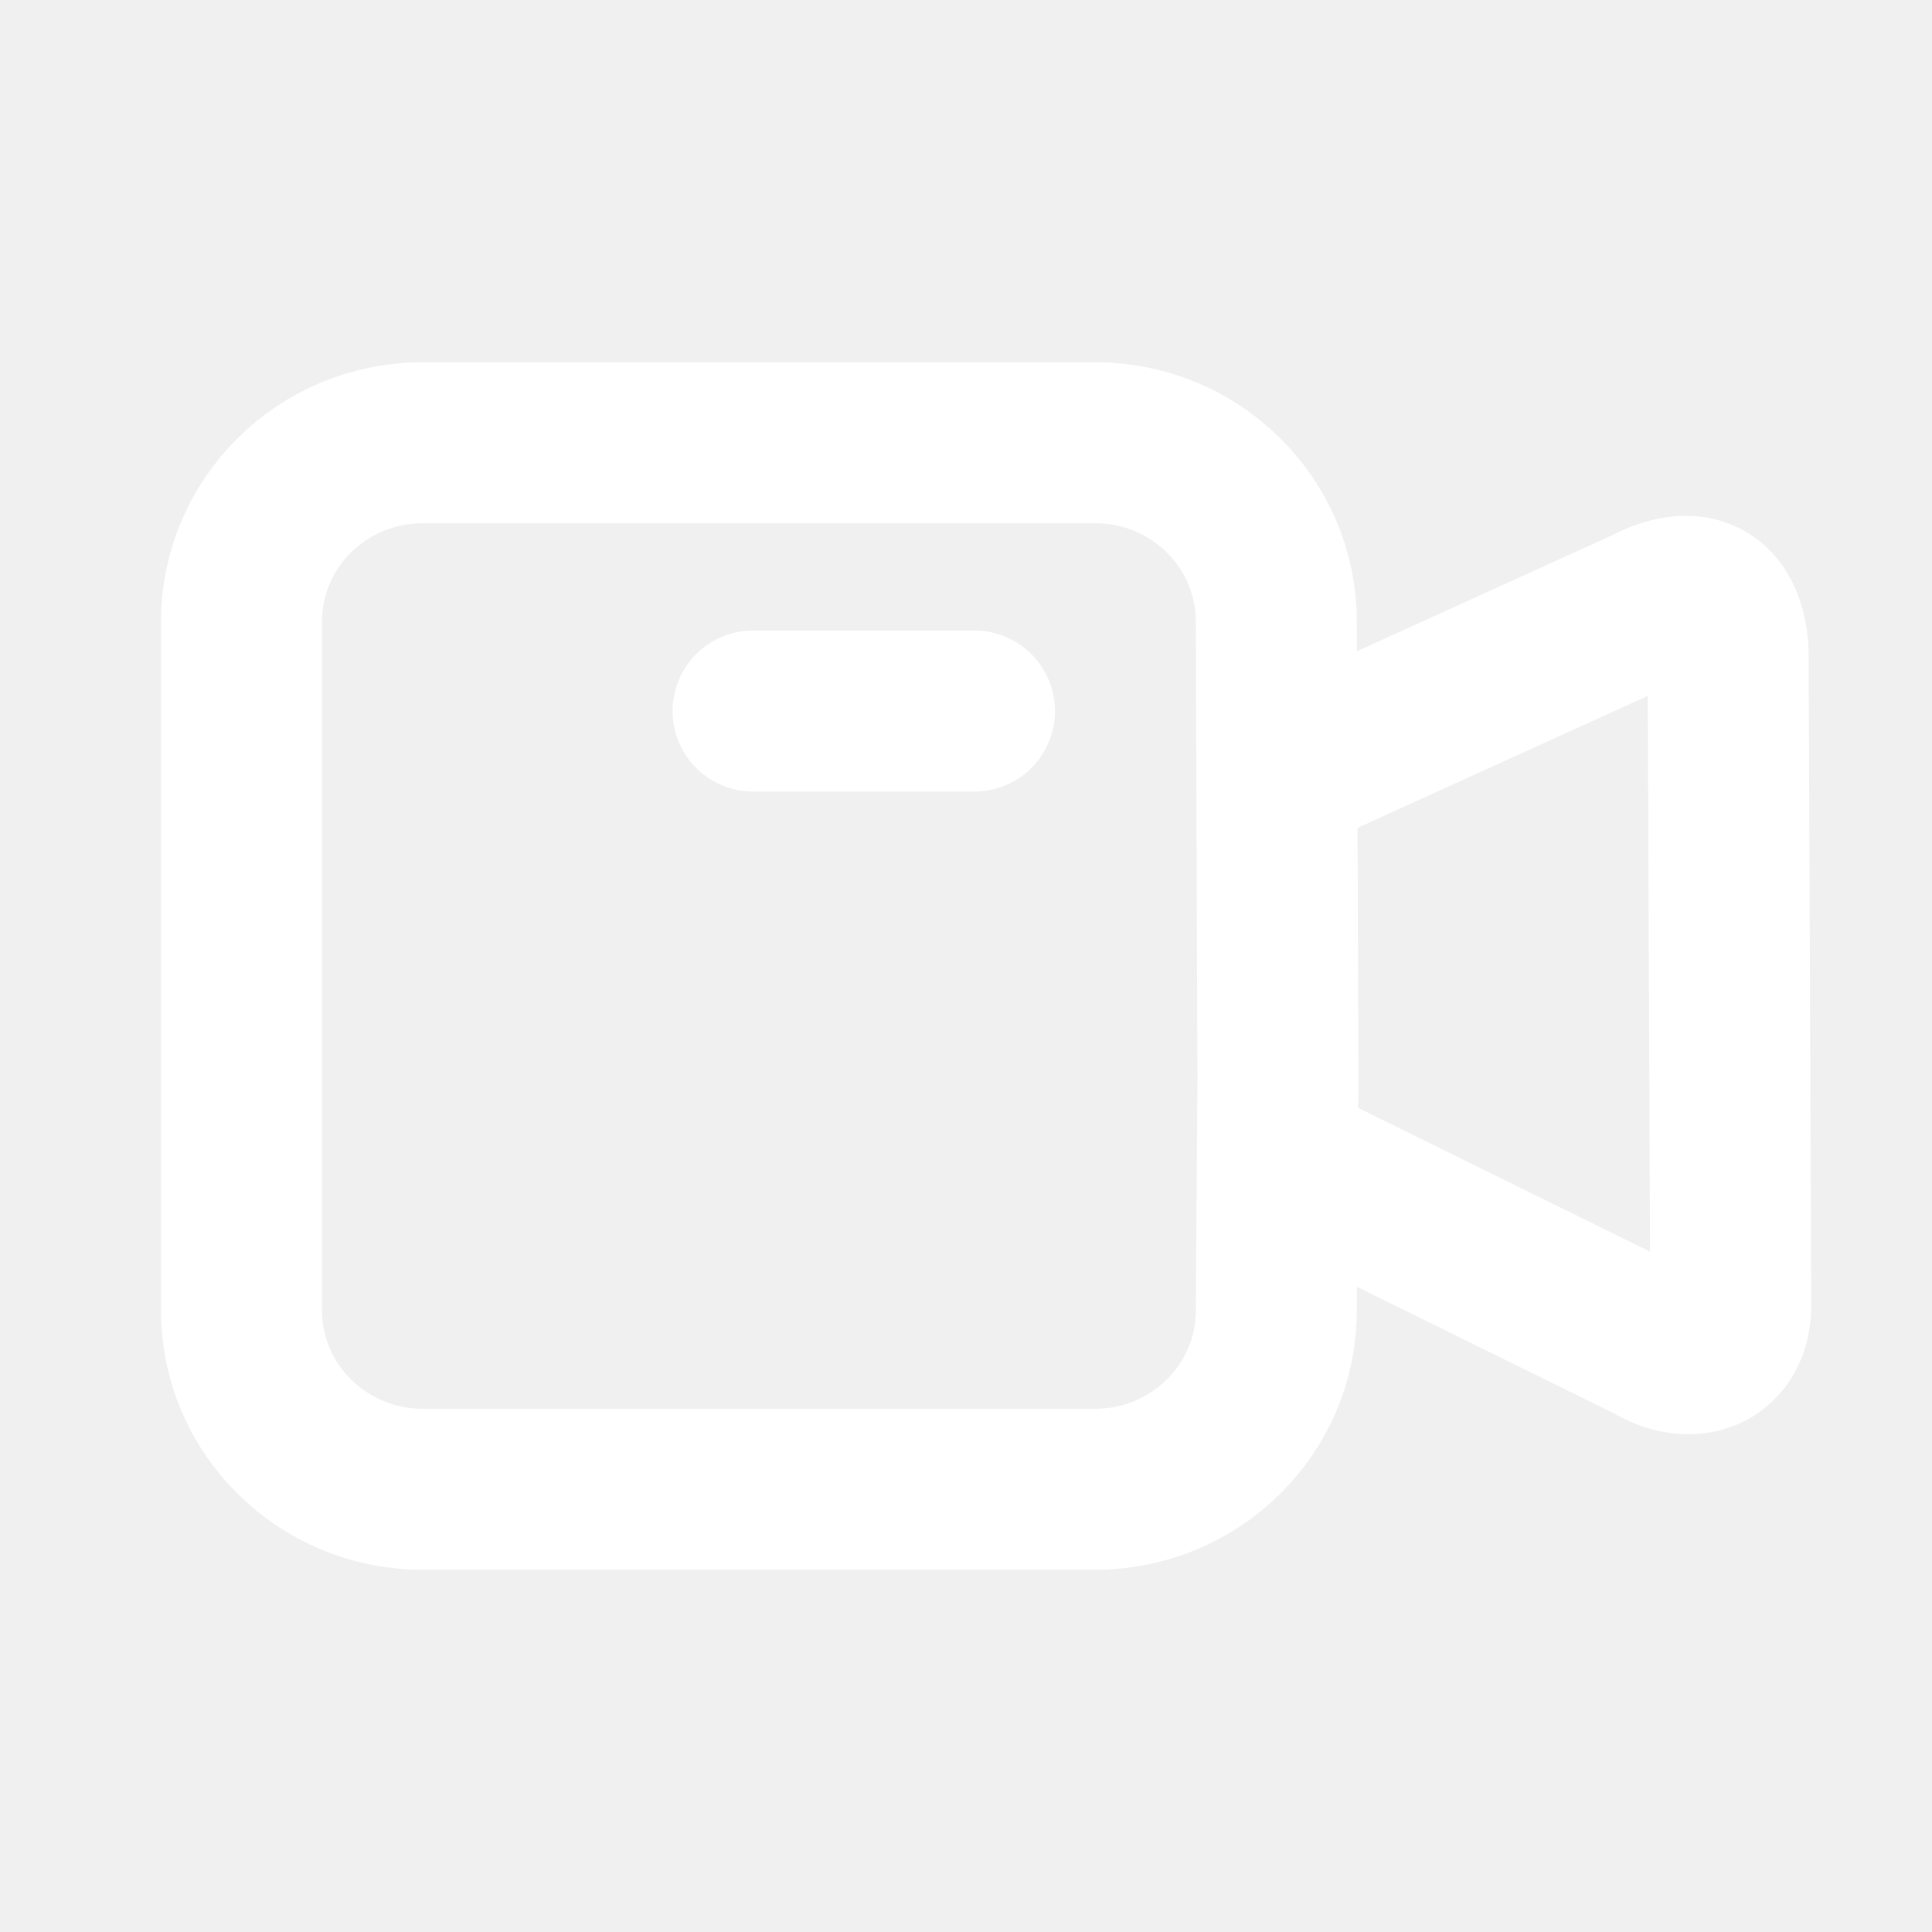
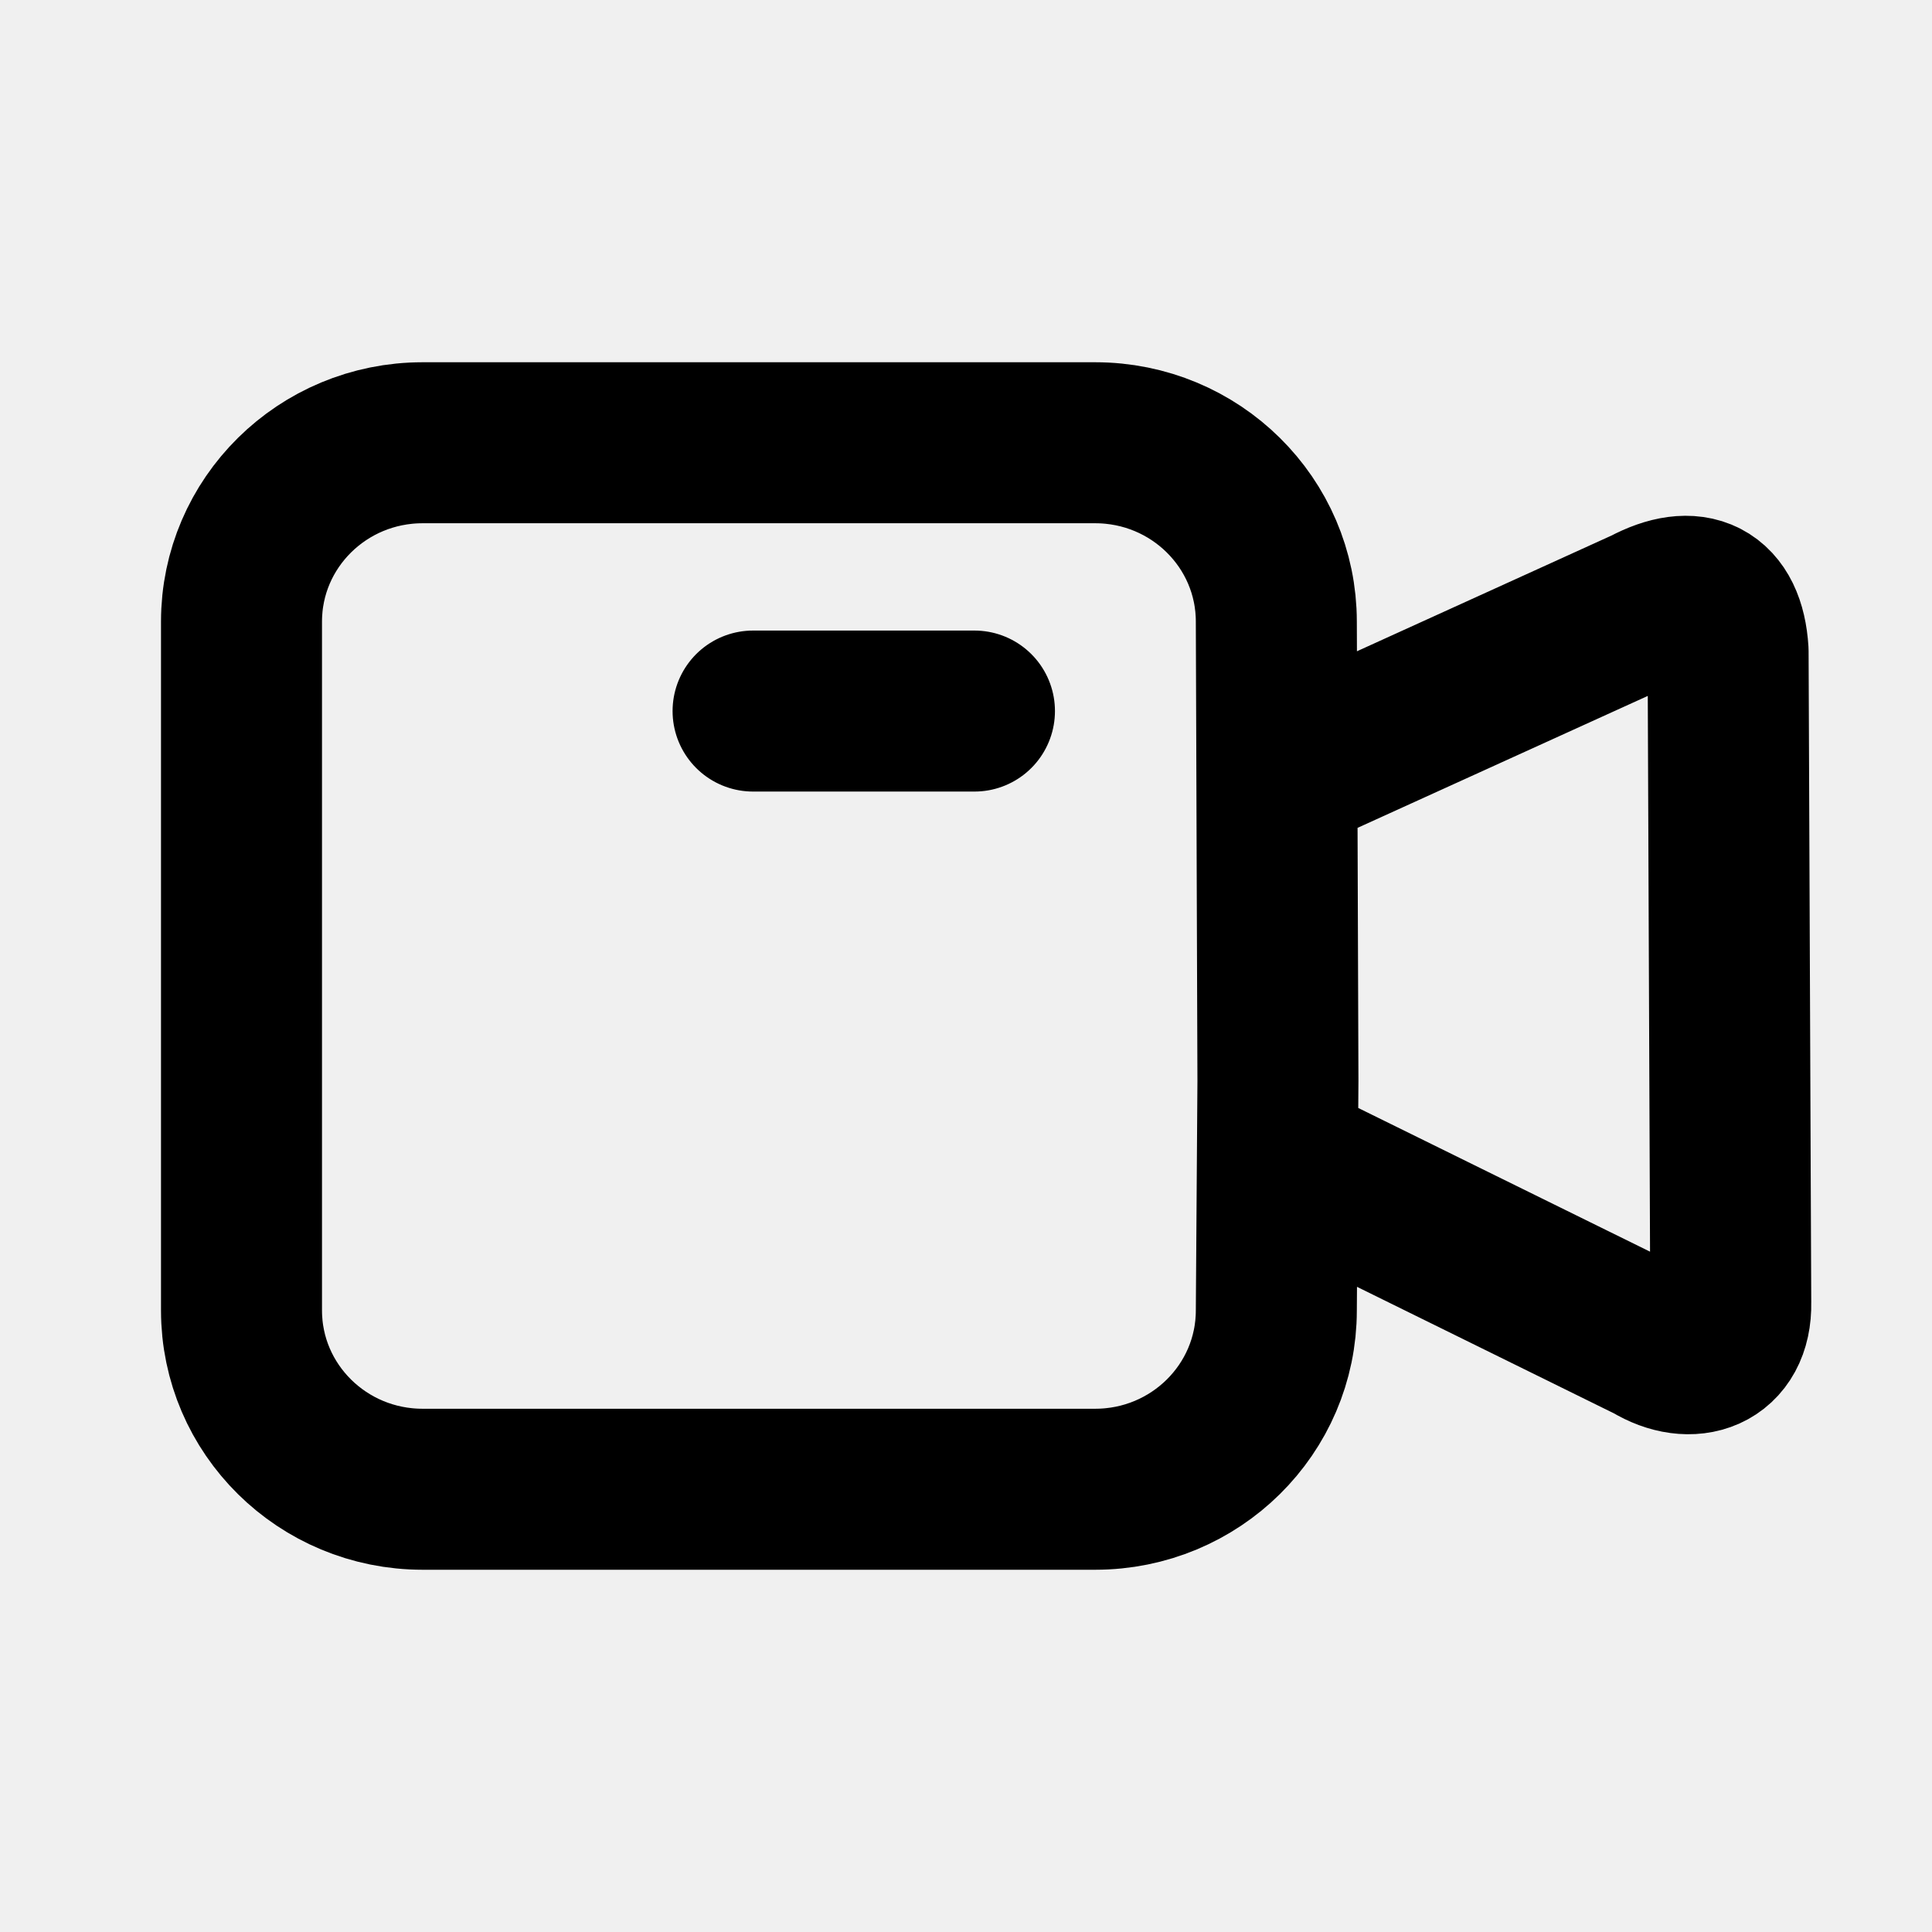
<svg xmlns="http://www.w3.org/2000/svg" width="24" height="24" viewBox="0 0 24 24" fill="none">
-   <path d="M12.105 8.833H9.355M15.875 14.387L20.525 16.677C21.007 16.971 21.513 16.798 21.5 16.186L21.467 8.091C21.426 7.427 21.034 7.245 20.457 7.552L15.862 9.641M5.25 18.5H13.605C14.848 18.5 15.855 17.505 15.855 16.278L15.875 13.428L15.855 7.722C15.855 6.495 14.848 5.5 13.605 5.5H5.25C4.007 5.5 3 6.495 3 7.722V16.278C3 17.505 4.007 18.5 5.25 18.5Z" stroke="#FFFFFF" stroke-width="2" stroke-linecap="round" stroke-linejoin="round" />
+   <path d="M12.105 8.833H9.355M15.875 14.387L20.525 16.677C21.007 16.971 21.513 16.798 21.5 16.186L21.467 8.091C21.426 7.427 21.034 7.245 20.457 7.552L15.862 9.641M5.25 18.5H13.605C14.848 18.5 15.855 17.505 15.855 16.278L15.875 13.428L15.855 7.722C15.855 6.495 14.848 5.5 13.605 5.5H5.25C4.007 5.5 3 6.495 3 7.722V16.278C3 17.505 4.007 18.5 5.25 18.5Z" stroke="black" stroke-width="2" stroke-linecap="round" stroke-linejoin="round" />
</svg>
